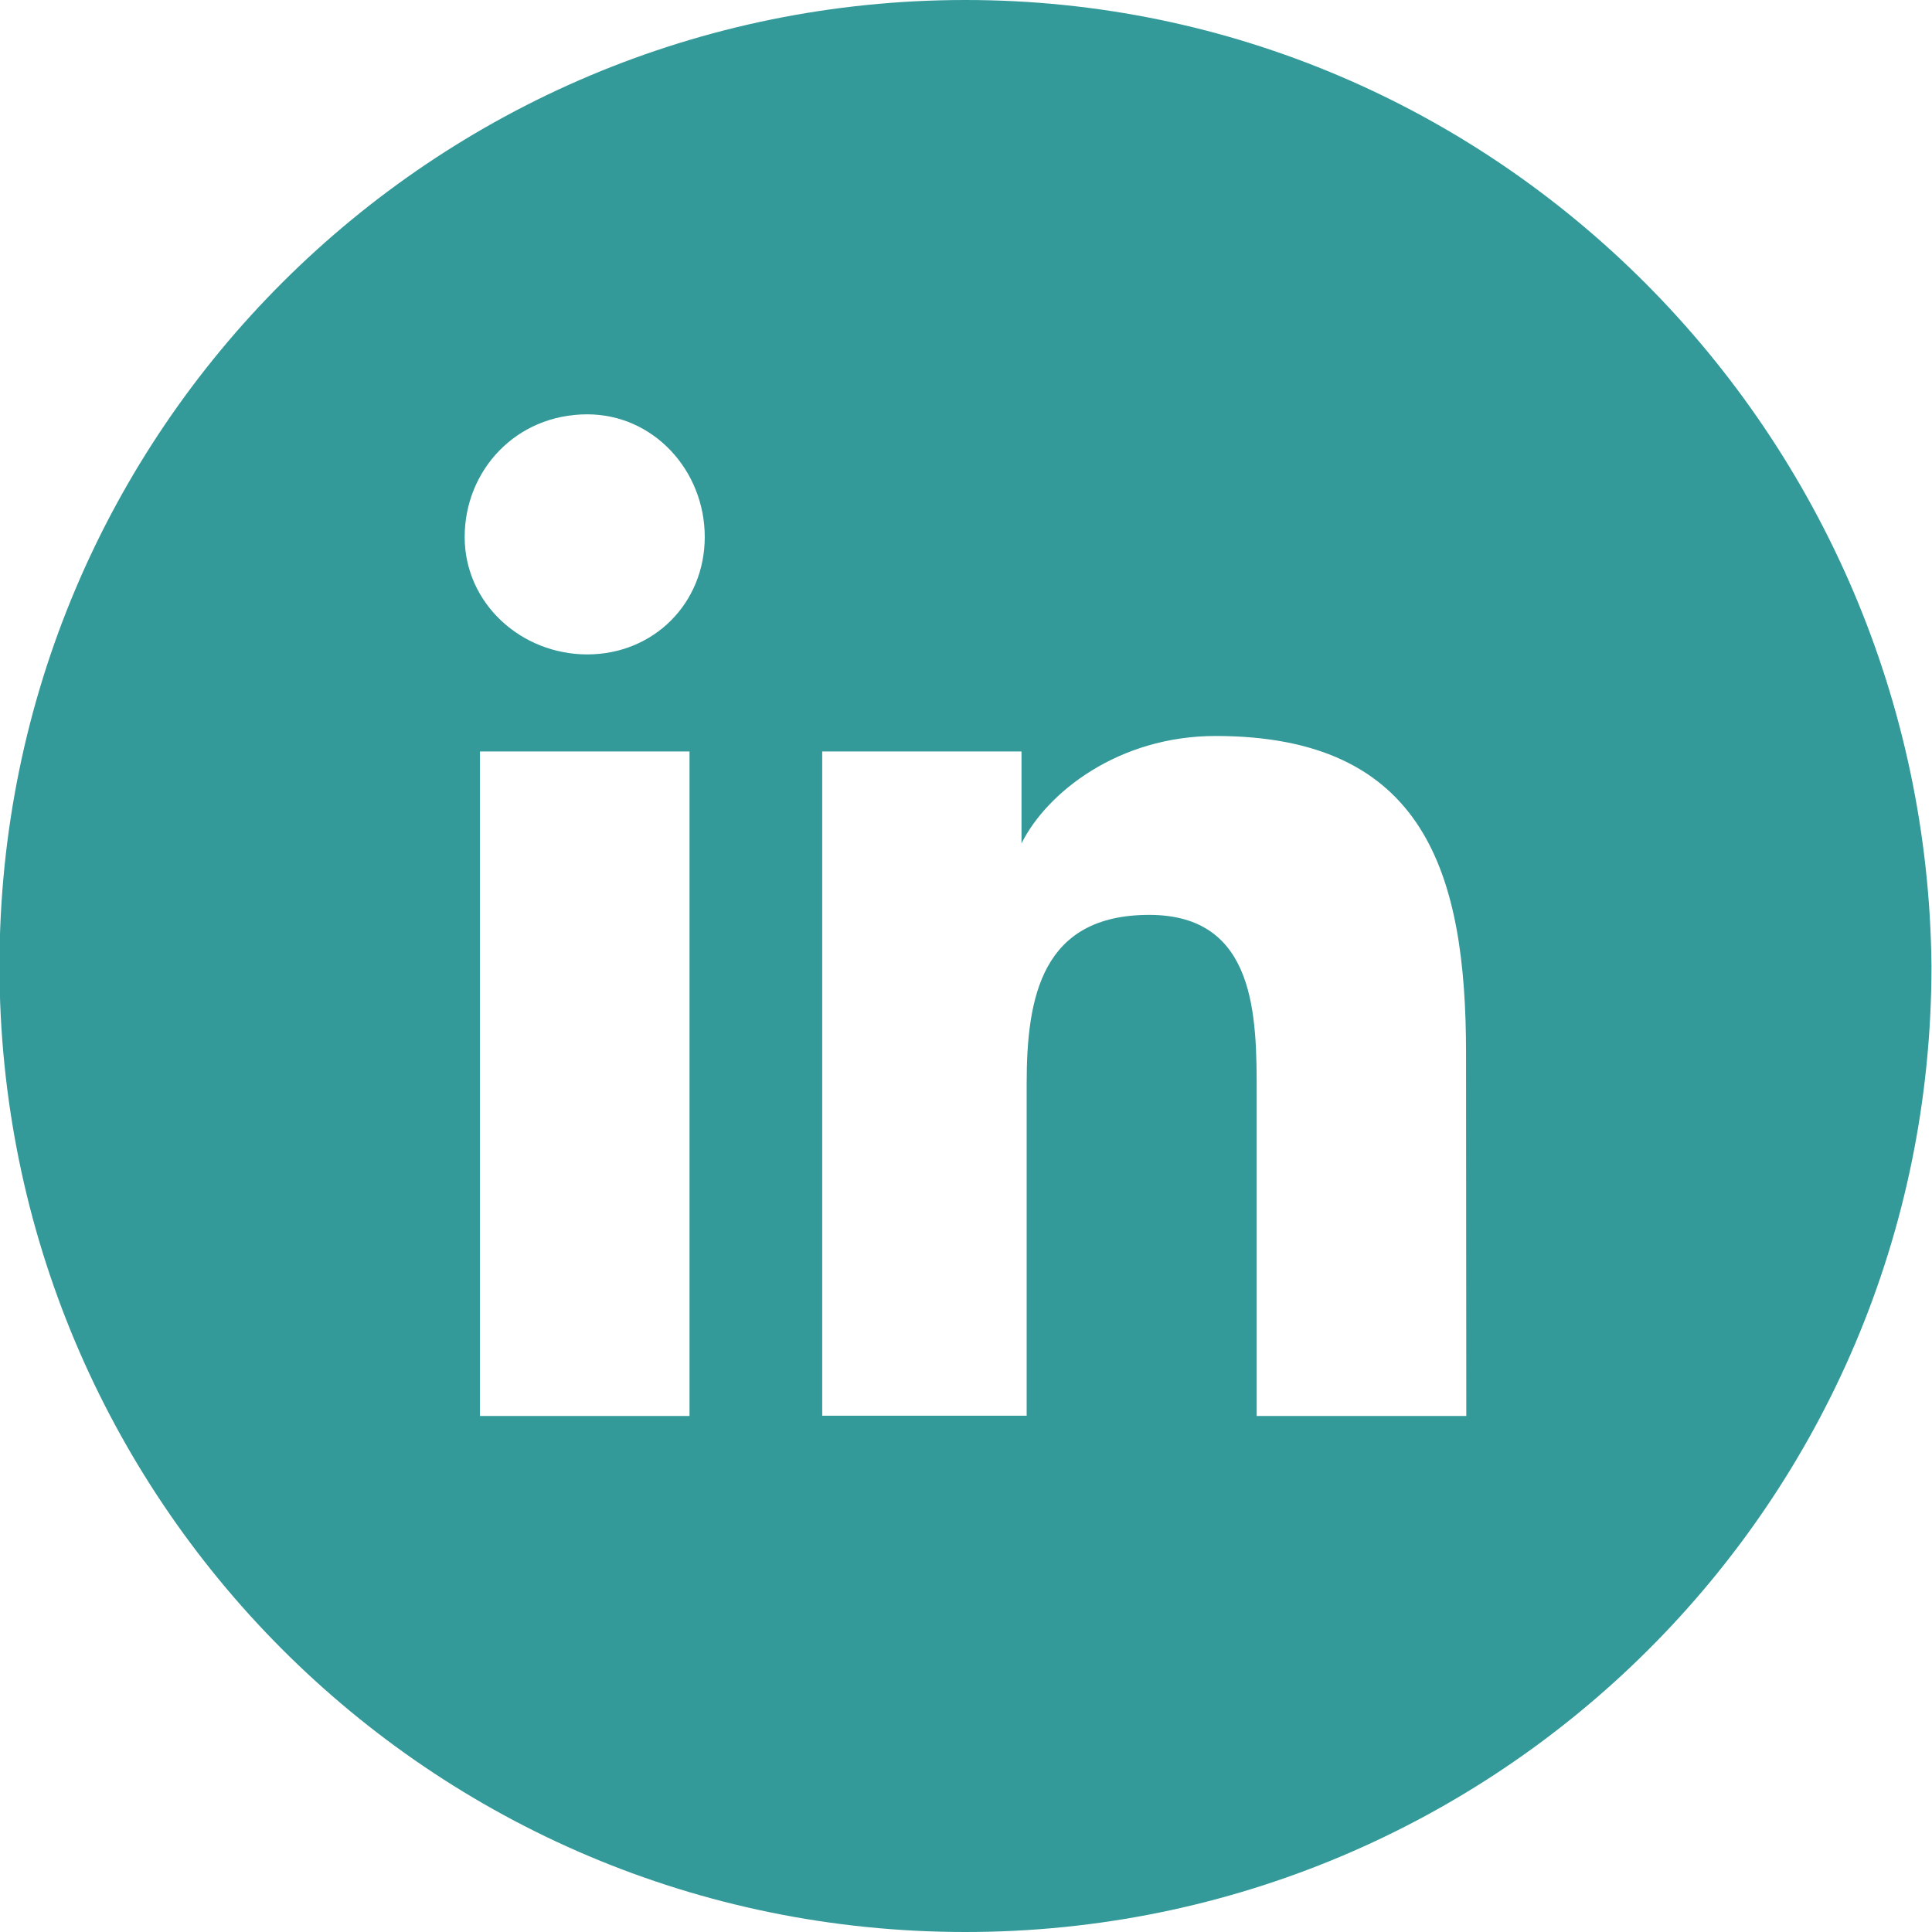
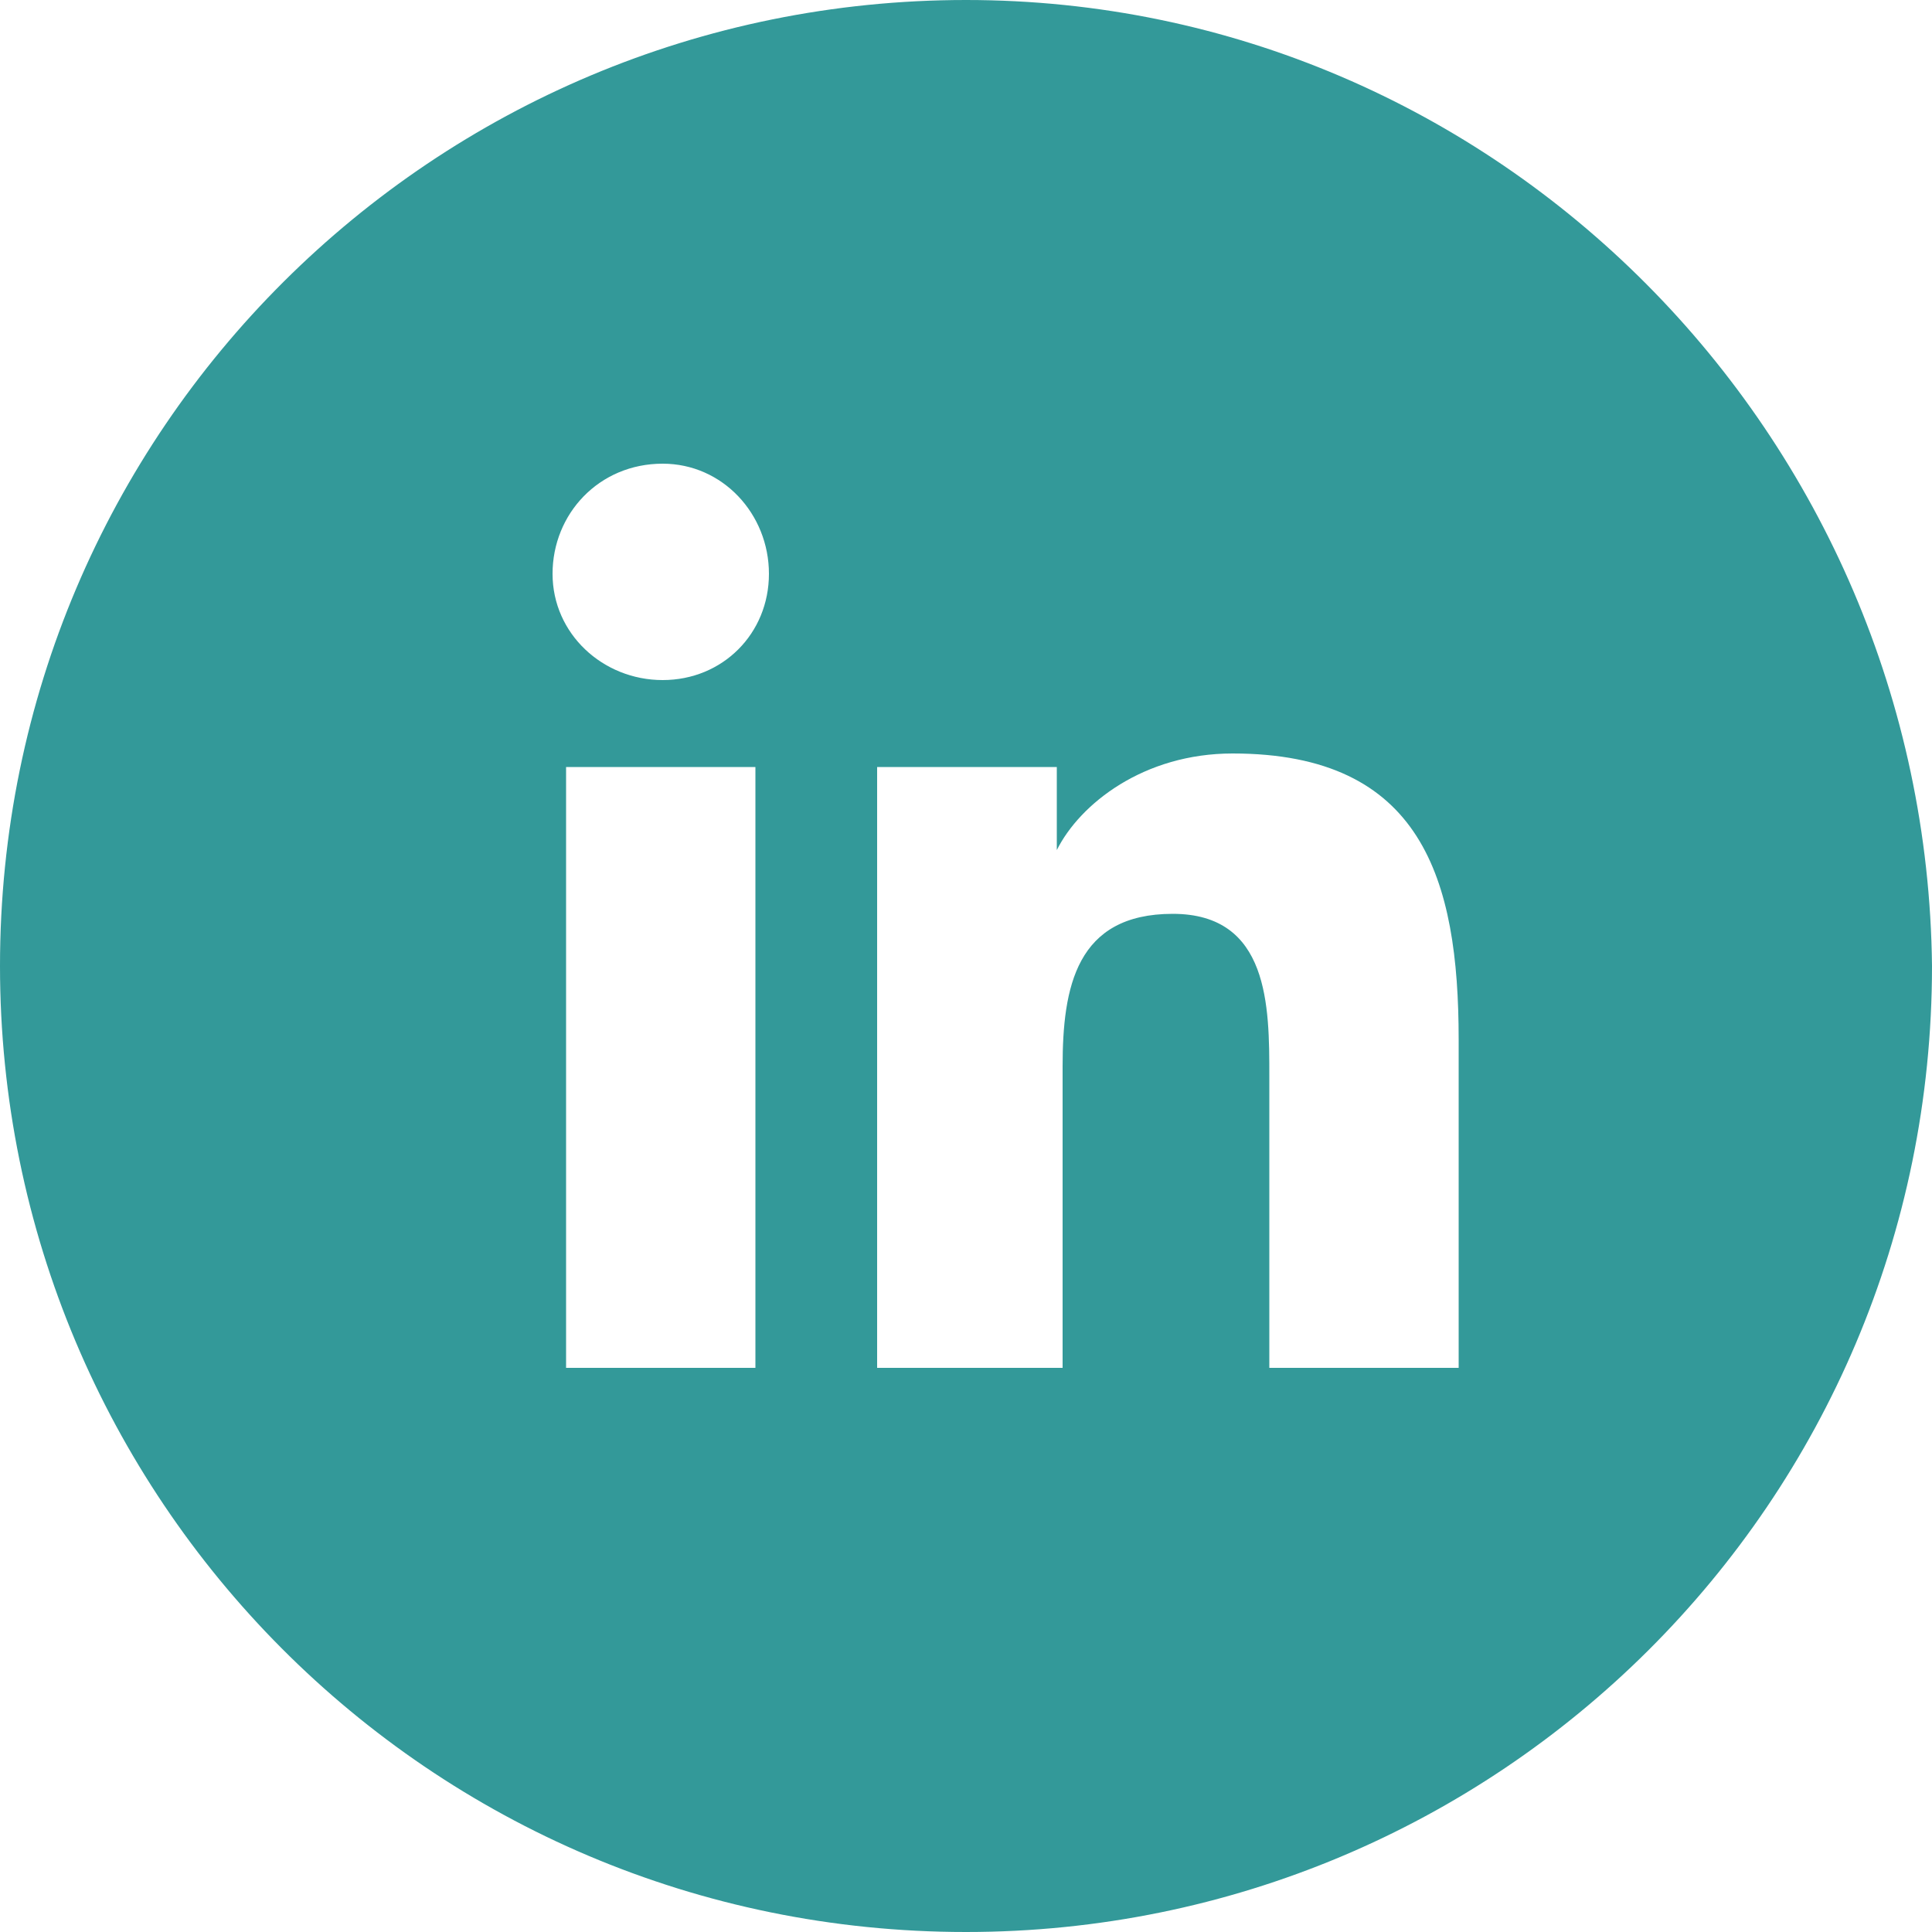
- <svg xmlns="http://www.w3.org/2000/svg" version="1.1" id="Layer_1" x="0px" y="0px" viewBox="21.8 464.8 748.4 748.4" enable-background="new 21.8 464.8 748.4 748.4" xml:space="preserve">
-   <path fill="#339999" d="M395.8,464.8C189.9,464.8,21.6,631.1,21.6,839c0,205.9,166.3,374.2,374.2,374.2  c205.9,0,374.2-166.3,374.2-374.2C768,633.1,601.7,464.8,395.8,464.8z M288.9,1013.3h-81.2V755.9h81.2V1013.3z M249.3,718.3  c-25.7,0-47.5-19.8-47.5-45.5c0-25.7,19.8-47.5,47.5-47.5c25.7,0,45.5,21.8,45.5,47.5C294.8,698.5,275,718.3,249.3,718.3z   M589.8,1013.3h-81.2V888.5c0-29.7,0-69.3-41.6-69.3s-47.5,31.7-47.5,65.3v128.7h-79.2V755.9h77.2v35.6l0,0  c9.9-19.8,37.6-41.6,75.2-41.6c81.2,0,97,53.5,97,122.8L589.8,1013.3L589.8,1013.3z" />
+ <svg xmlns="http://www.w3.org/2000/svg" version="1.1" id="Layer_1" x="0px" y="0px" viewBox="0 0 100 100" enable-background="new 0 0 100 100" xml:space="preserve">
+   <path fill="#339999" d="M50,0C22.5,0,0,22.2,0,50c0,27.5,22.2,50,50,50c27.5,0,50-22.2,50-50C99.7,22.5,77.5,0,50,0z M39.1,70.8  h-9.8V39.7h9.8V70.8z M34.3,35.2c-3.1,0-5.7-2.4-5.7-5.5c0-3.1,2.4-5.7,5.7-5.7c3.1,0,5.5,2.6,5.5,5.7  C39.8,32.8,37.4,35.2,34.3,35.2z M75.5,70.8h-9.8V55.7c0-3.6,0-8.4-5-8.4s-5.7,3.8-5.7,7.9v15.6h-9.6V39.7h9.3V44l0,0  c1.2-2.4,4.5-5,9.1-5c9.8,0,11.7,6.5,11.7,14.8L75.5,70.8L75.5,70.8z" />
</svg>
